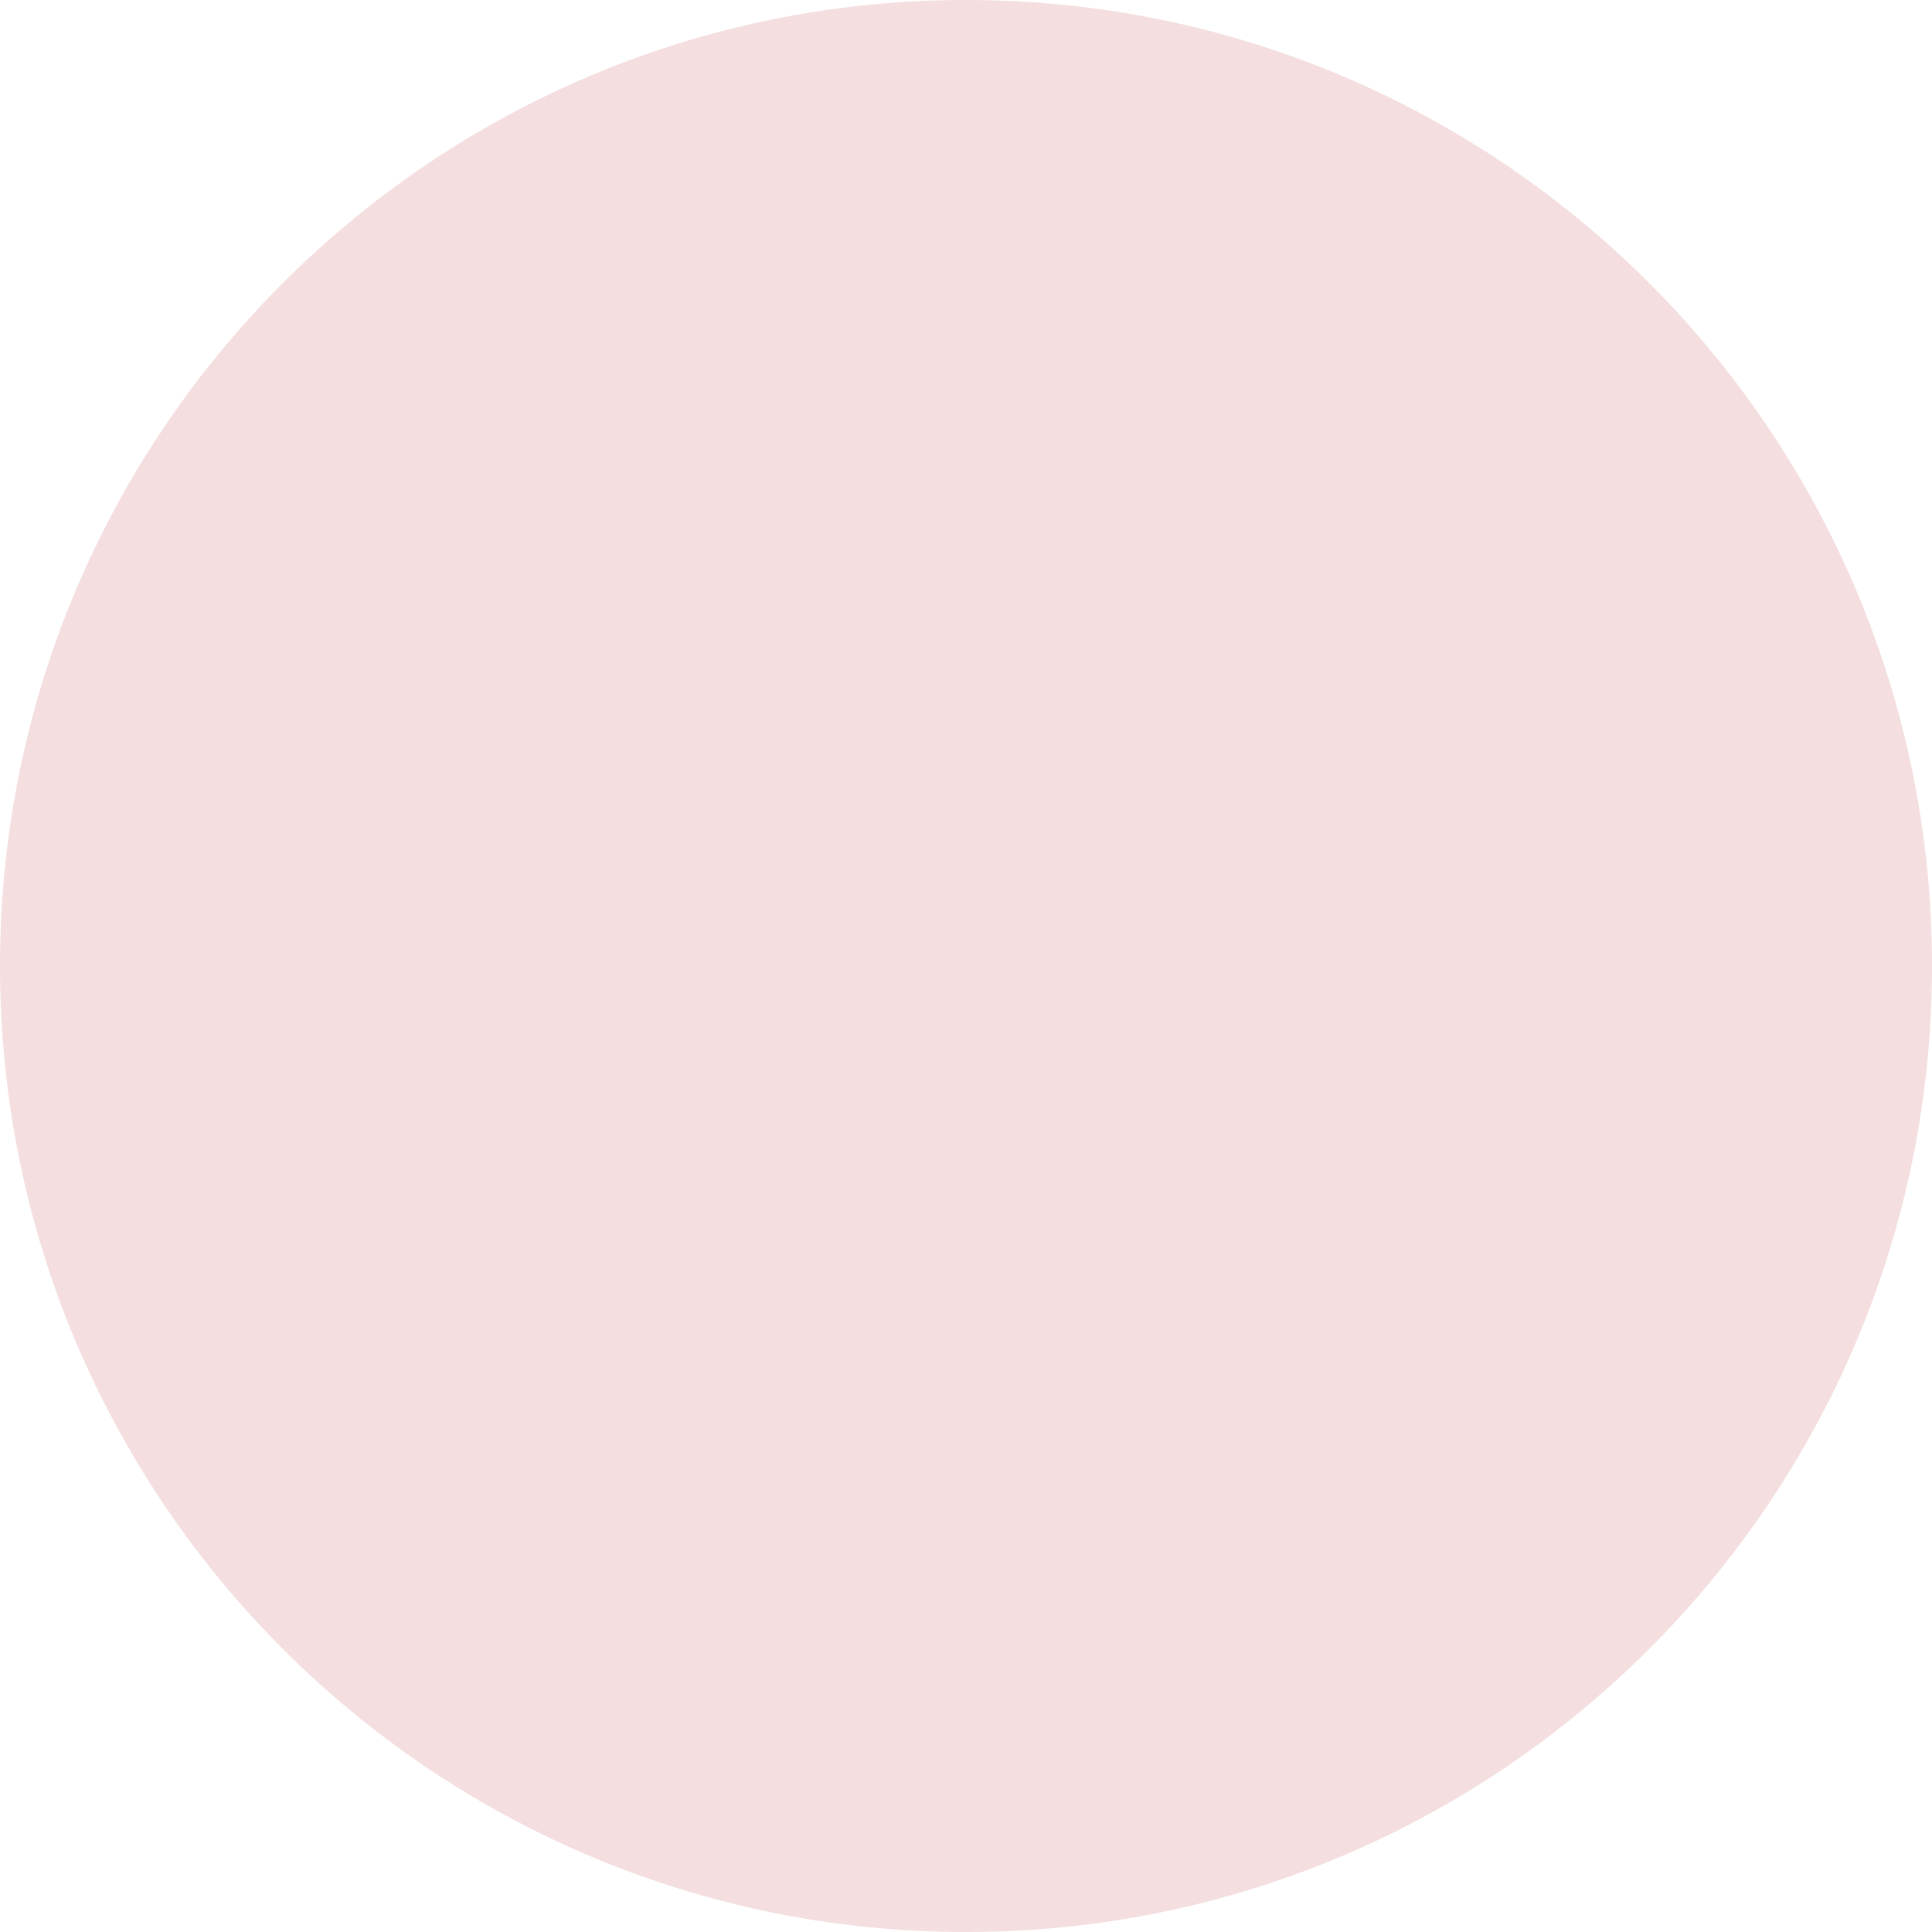
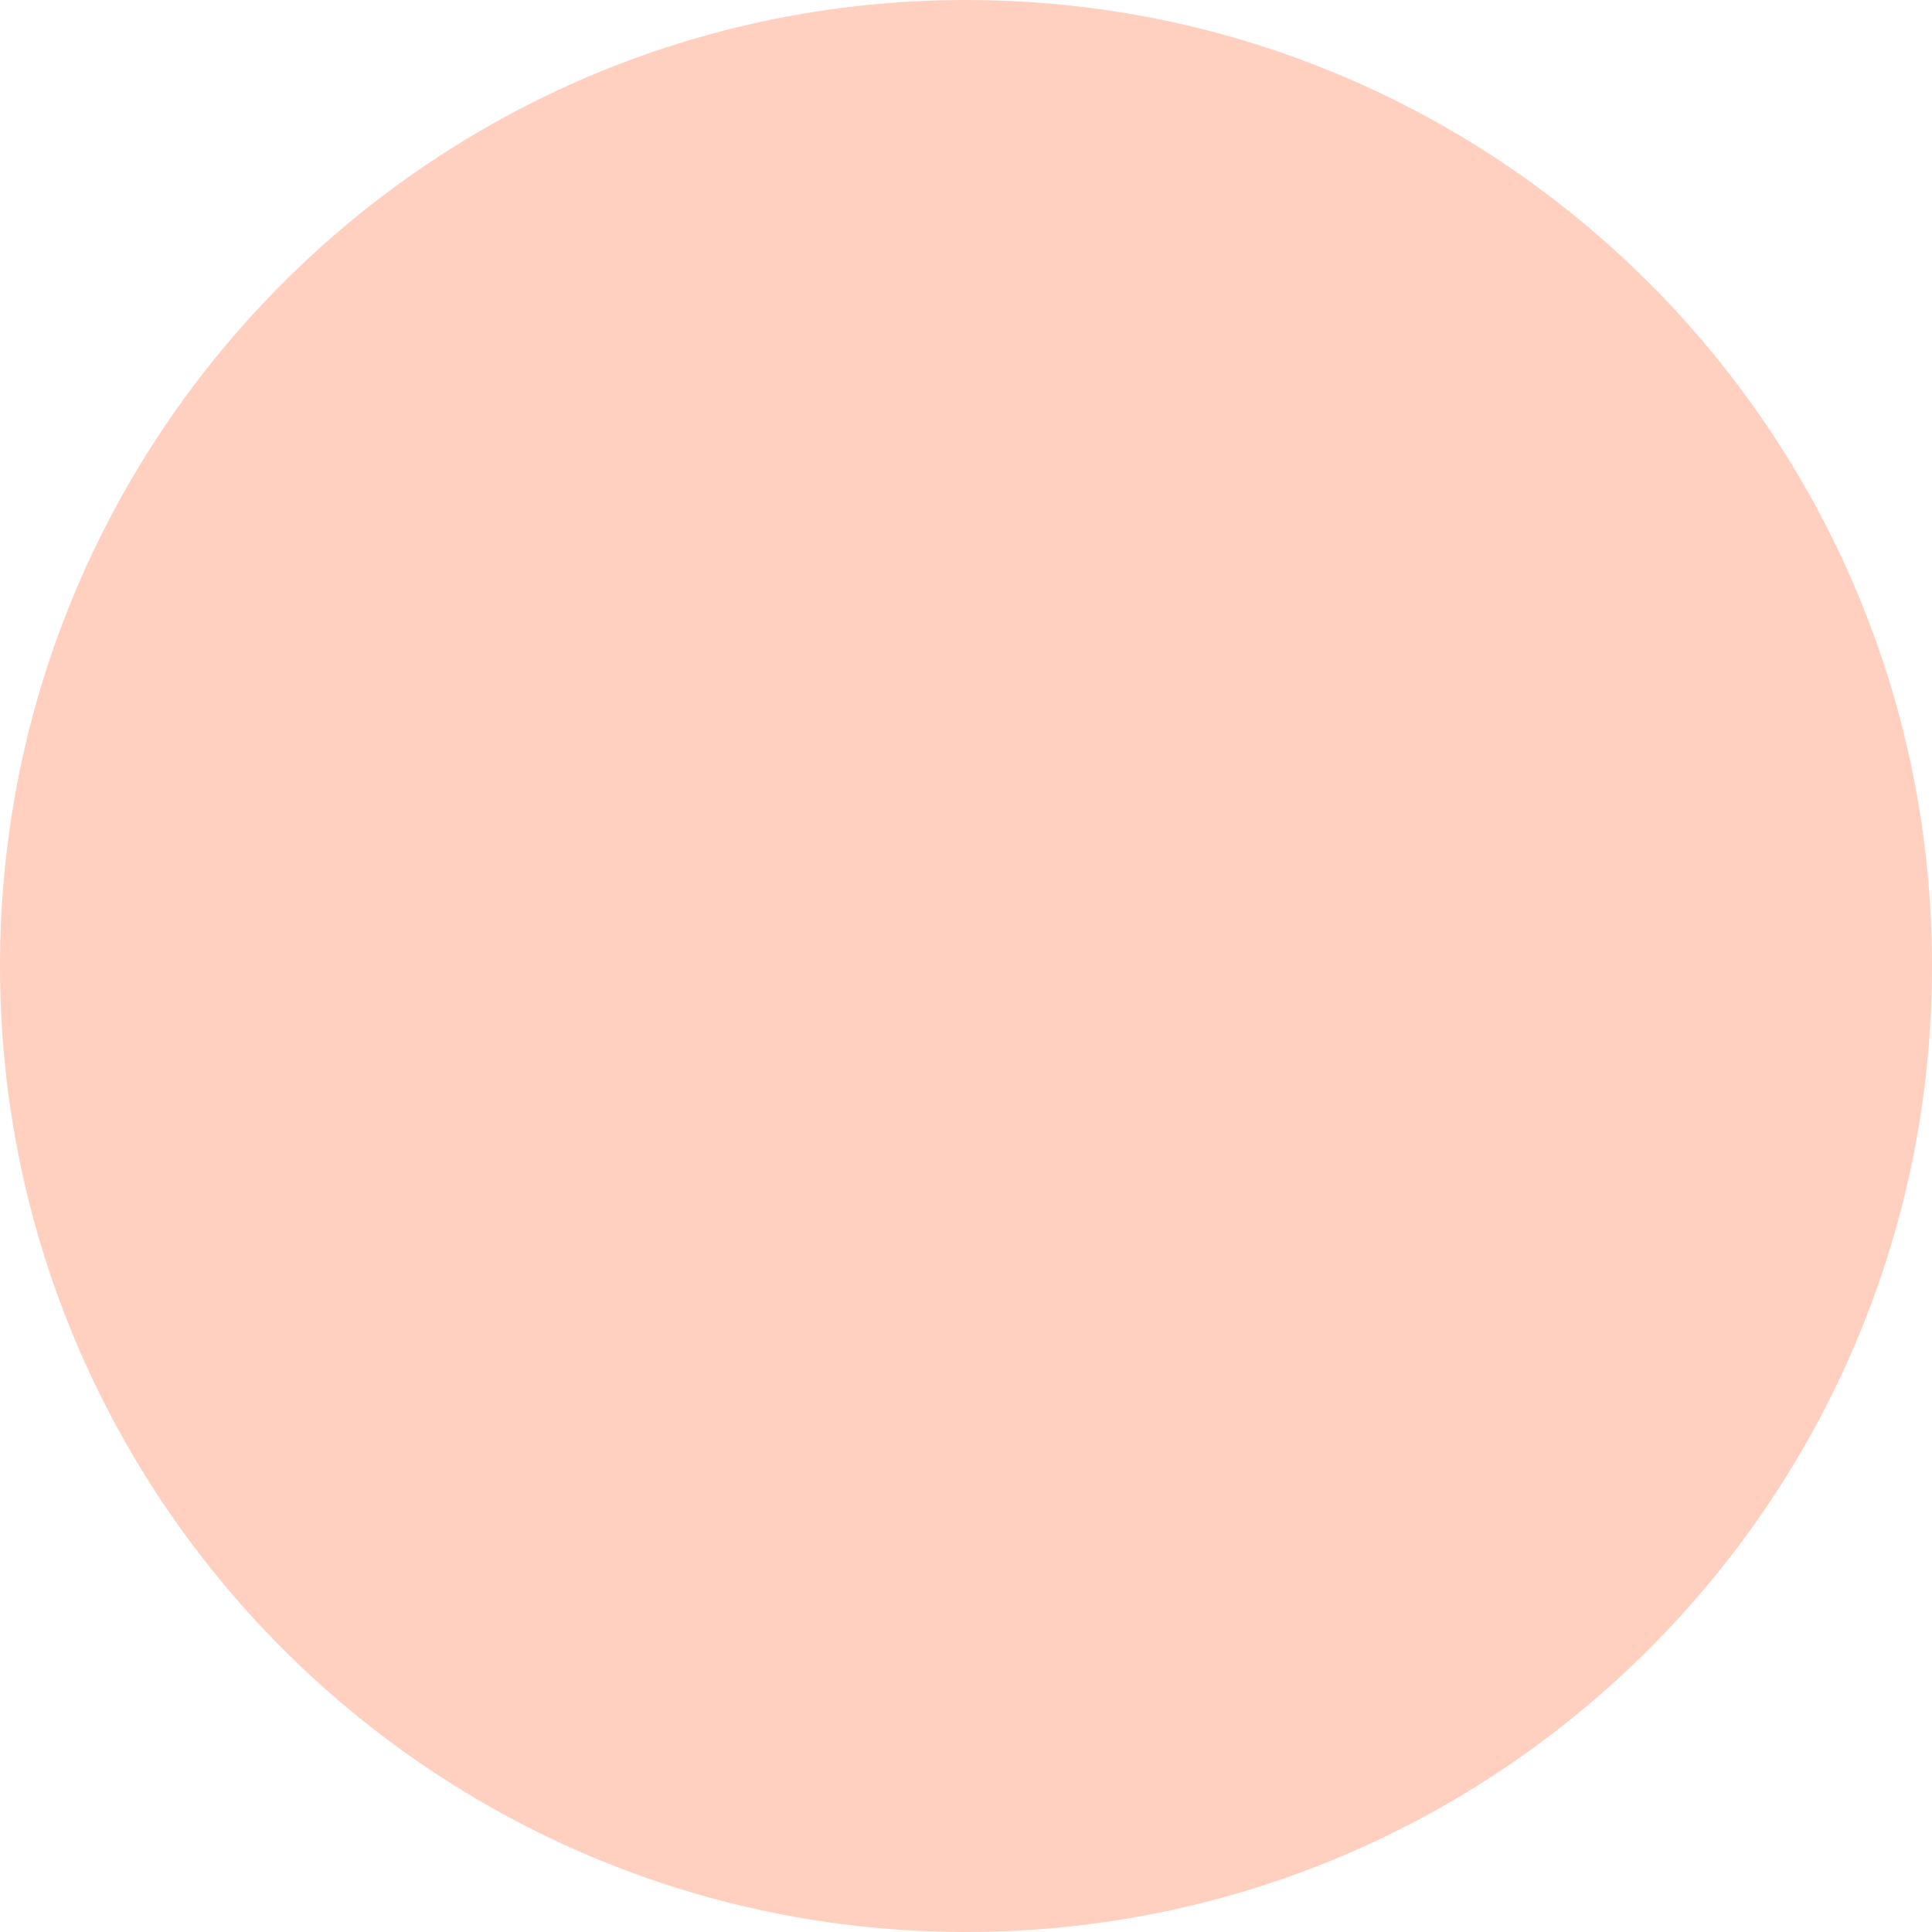
<svg xmlns="http://www.w3.org/2000/svg" version="1.1" id="Layer_1" x="0px" y="0px" viewBox="0 0 8 8" style="enable-background:new 0 0 8 8;" xml:space="preserve">
  <style type="text/css">
- 	.st0{opacity:0.15;fill:#B72126;enable-background:new    ;}
+ 	.st0{opacity:0.5;fill:#FFA082;enable-background:new    ;}
</style>
  <circle class="st0" cx="4" cy="4" r="4" />
</svg>
